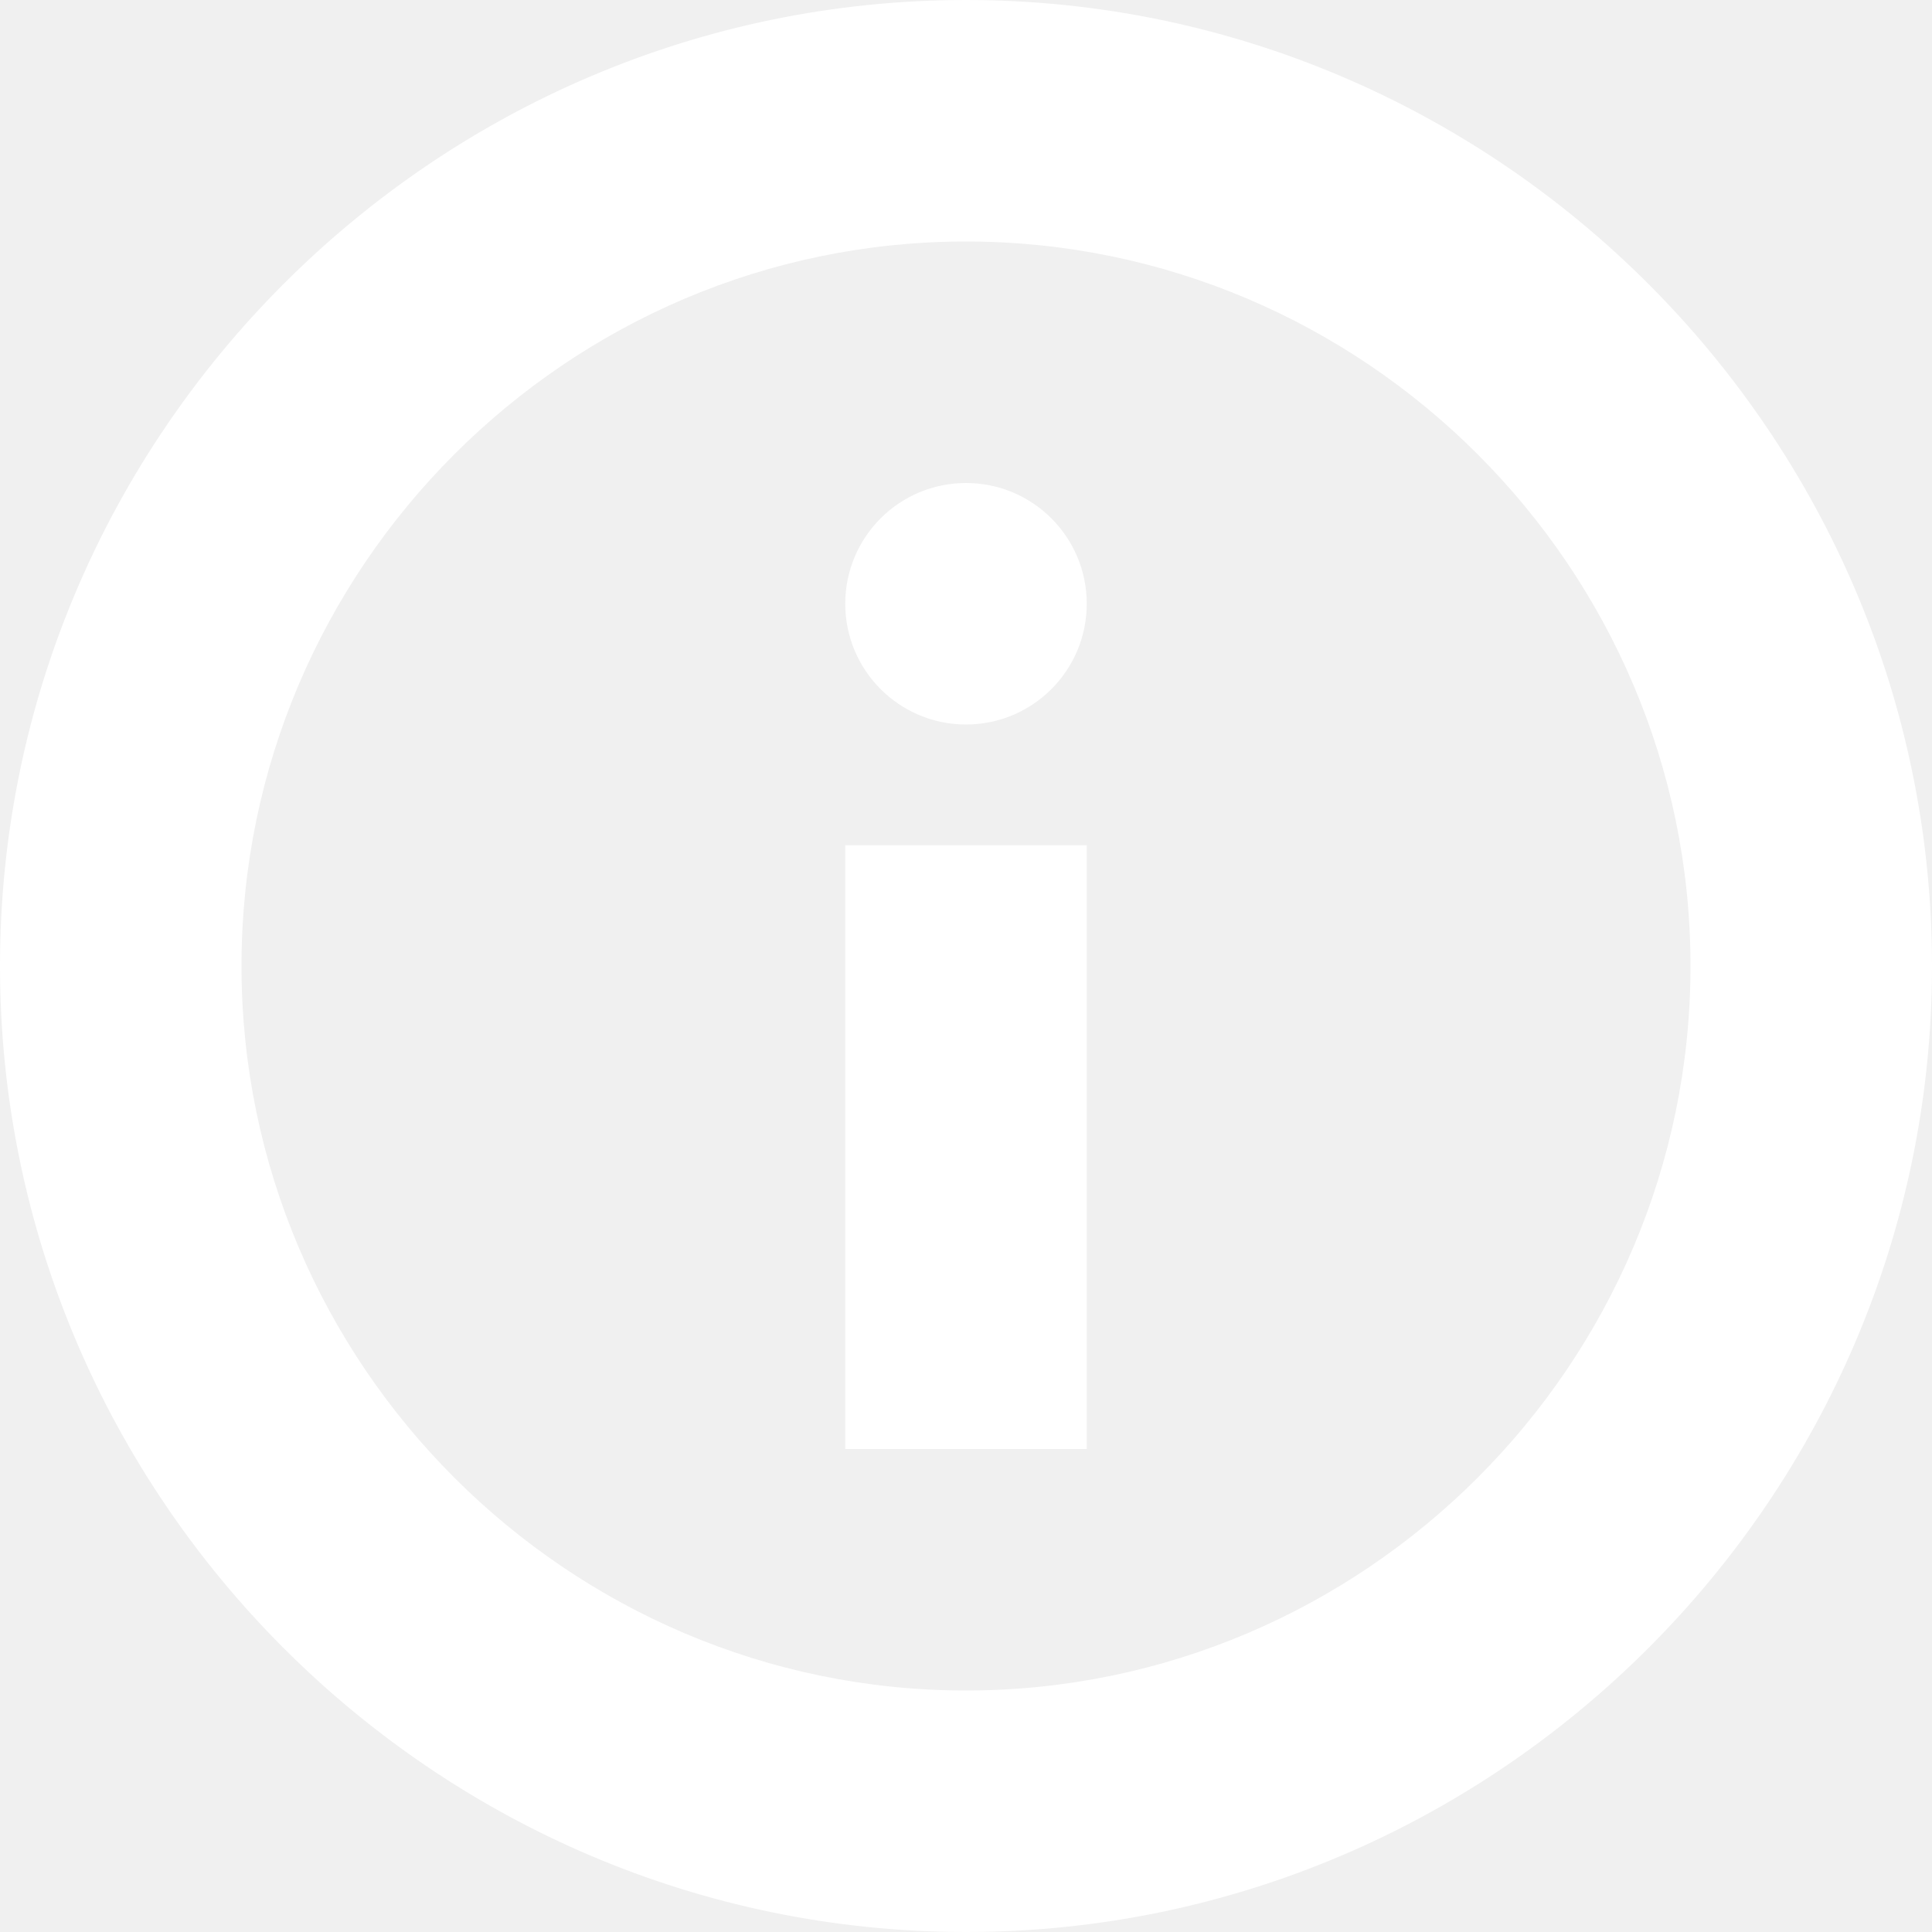
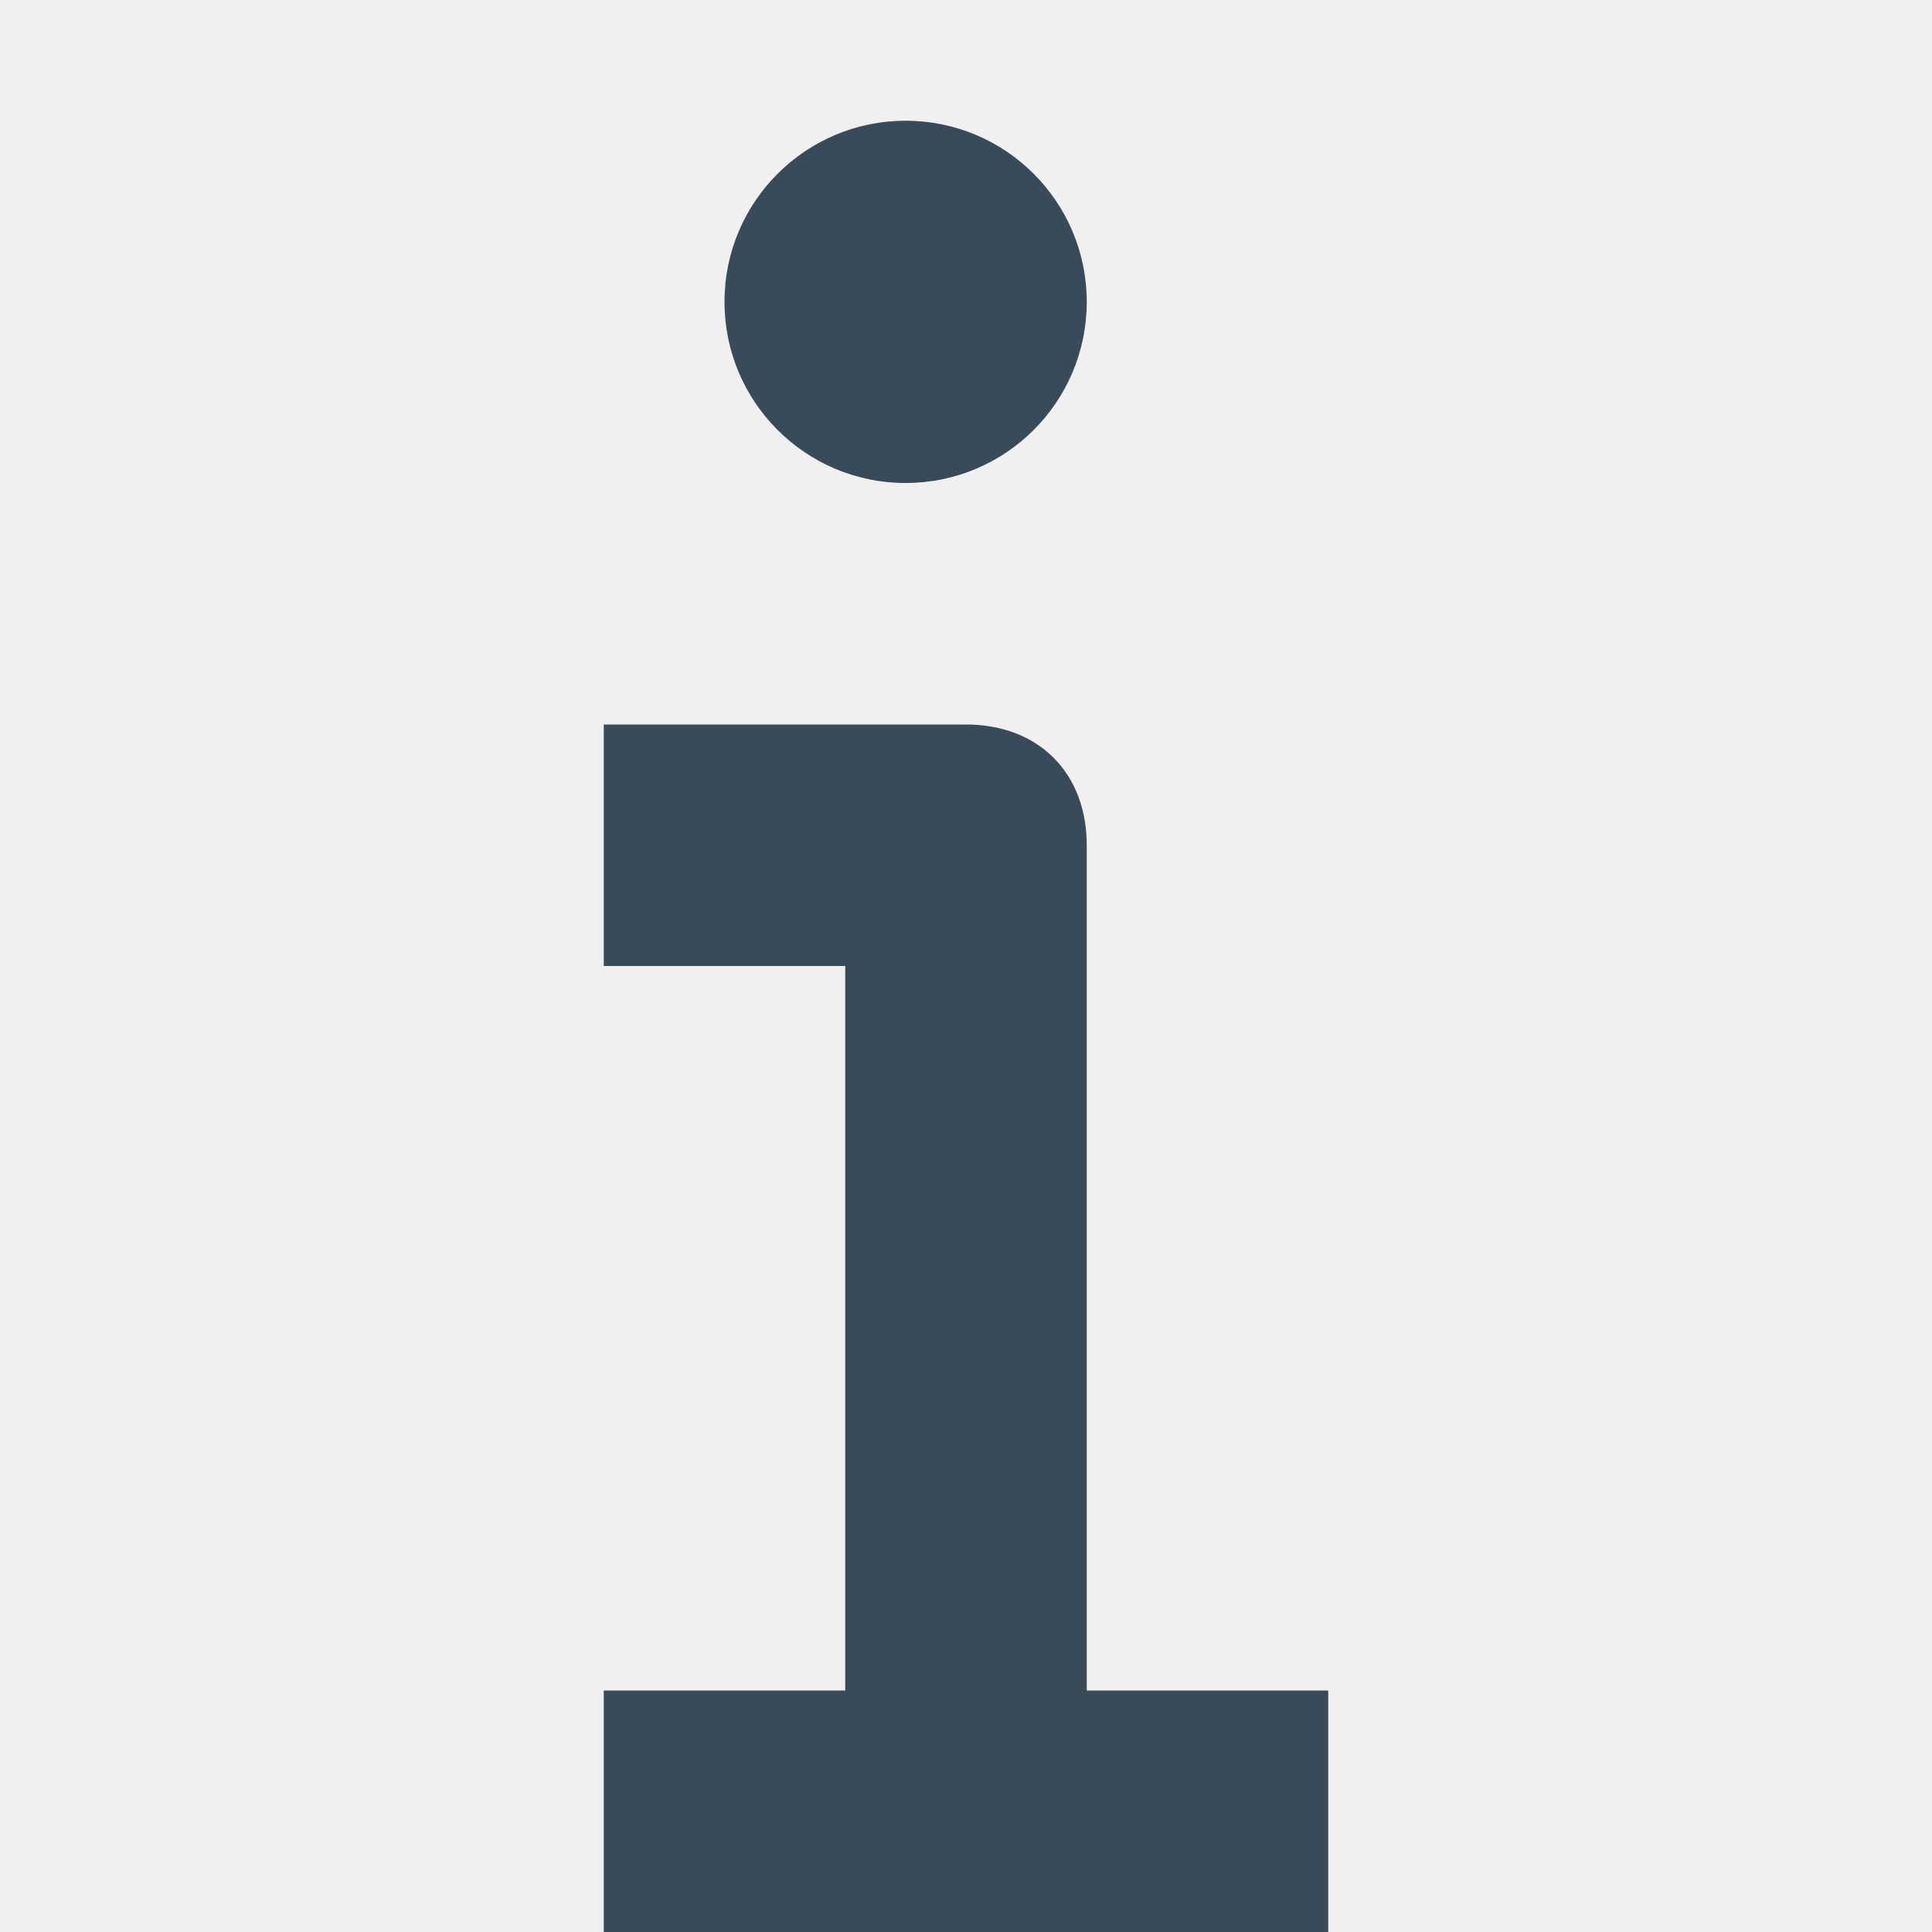
- <svg xmlns="http://www.w3.org/2000/svg" version="1.1" x="0px" y="0px" viewBox="0 0 16 16" xml:space="preserve" width="16" height="16">
-   <g class="nc-icon-wrapper" fill="#ffffff">
-     <path fill="#ffffff" d="M8,0C3.6,0,0,3.6,0,8s3.6,8,8,8s8-3.6,8-8S12.4,0,8,0z M8,14c-3.3,0-6-2.7-6-6s2.7-6,6-6s6,2.7,6,6 S11.3,14,8,14z" />
-     <rect data-color="color-2" x="7" y="7" fill="#ffffff" width="2" height="5" />
-     <circle data-color="color-2" fill="#ffffff" cx="8" cy="5" r="1" />
+ <svg xmlns="http://www.w3.org/2000/svg" version="1.1" x="0px" y="0px" viewBox="0 0 16 16" xml:space="preserve" width="14" height="14">
+   <g class="nc-icon-wrapper" fill="#394b59">
+     <path fill="#394b59" d="M9,7c0-0.6-0.4-1-1-1H5v2h2v6H5v2h6v-2H9V7z" />
+     <circle data-color="color-2" fill="#394b59" cx="7.5" cy="2.5" r="1.5" />
  </g>
</svg>
